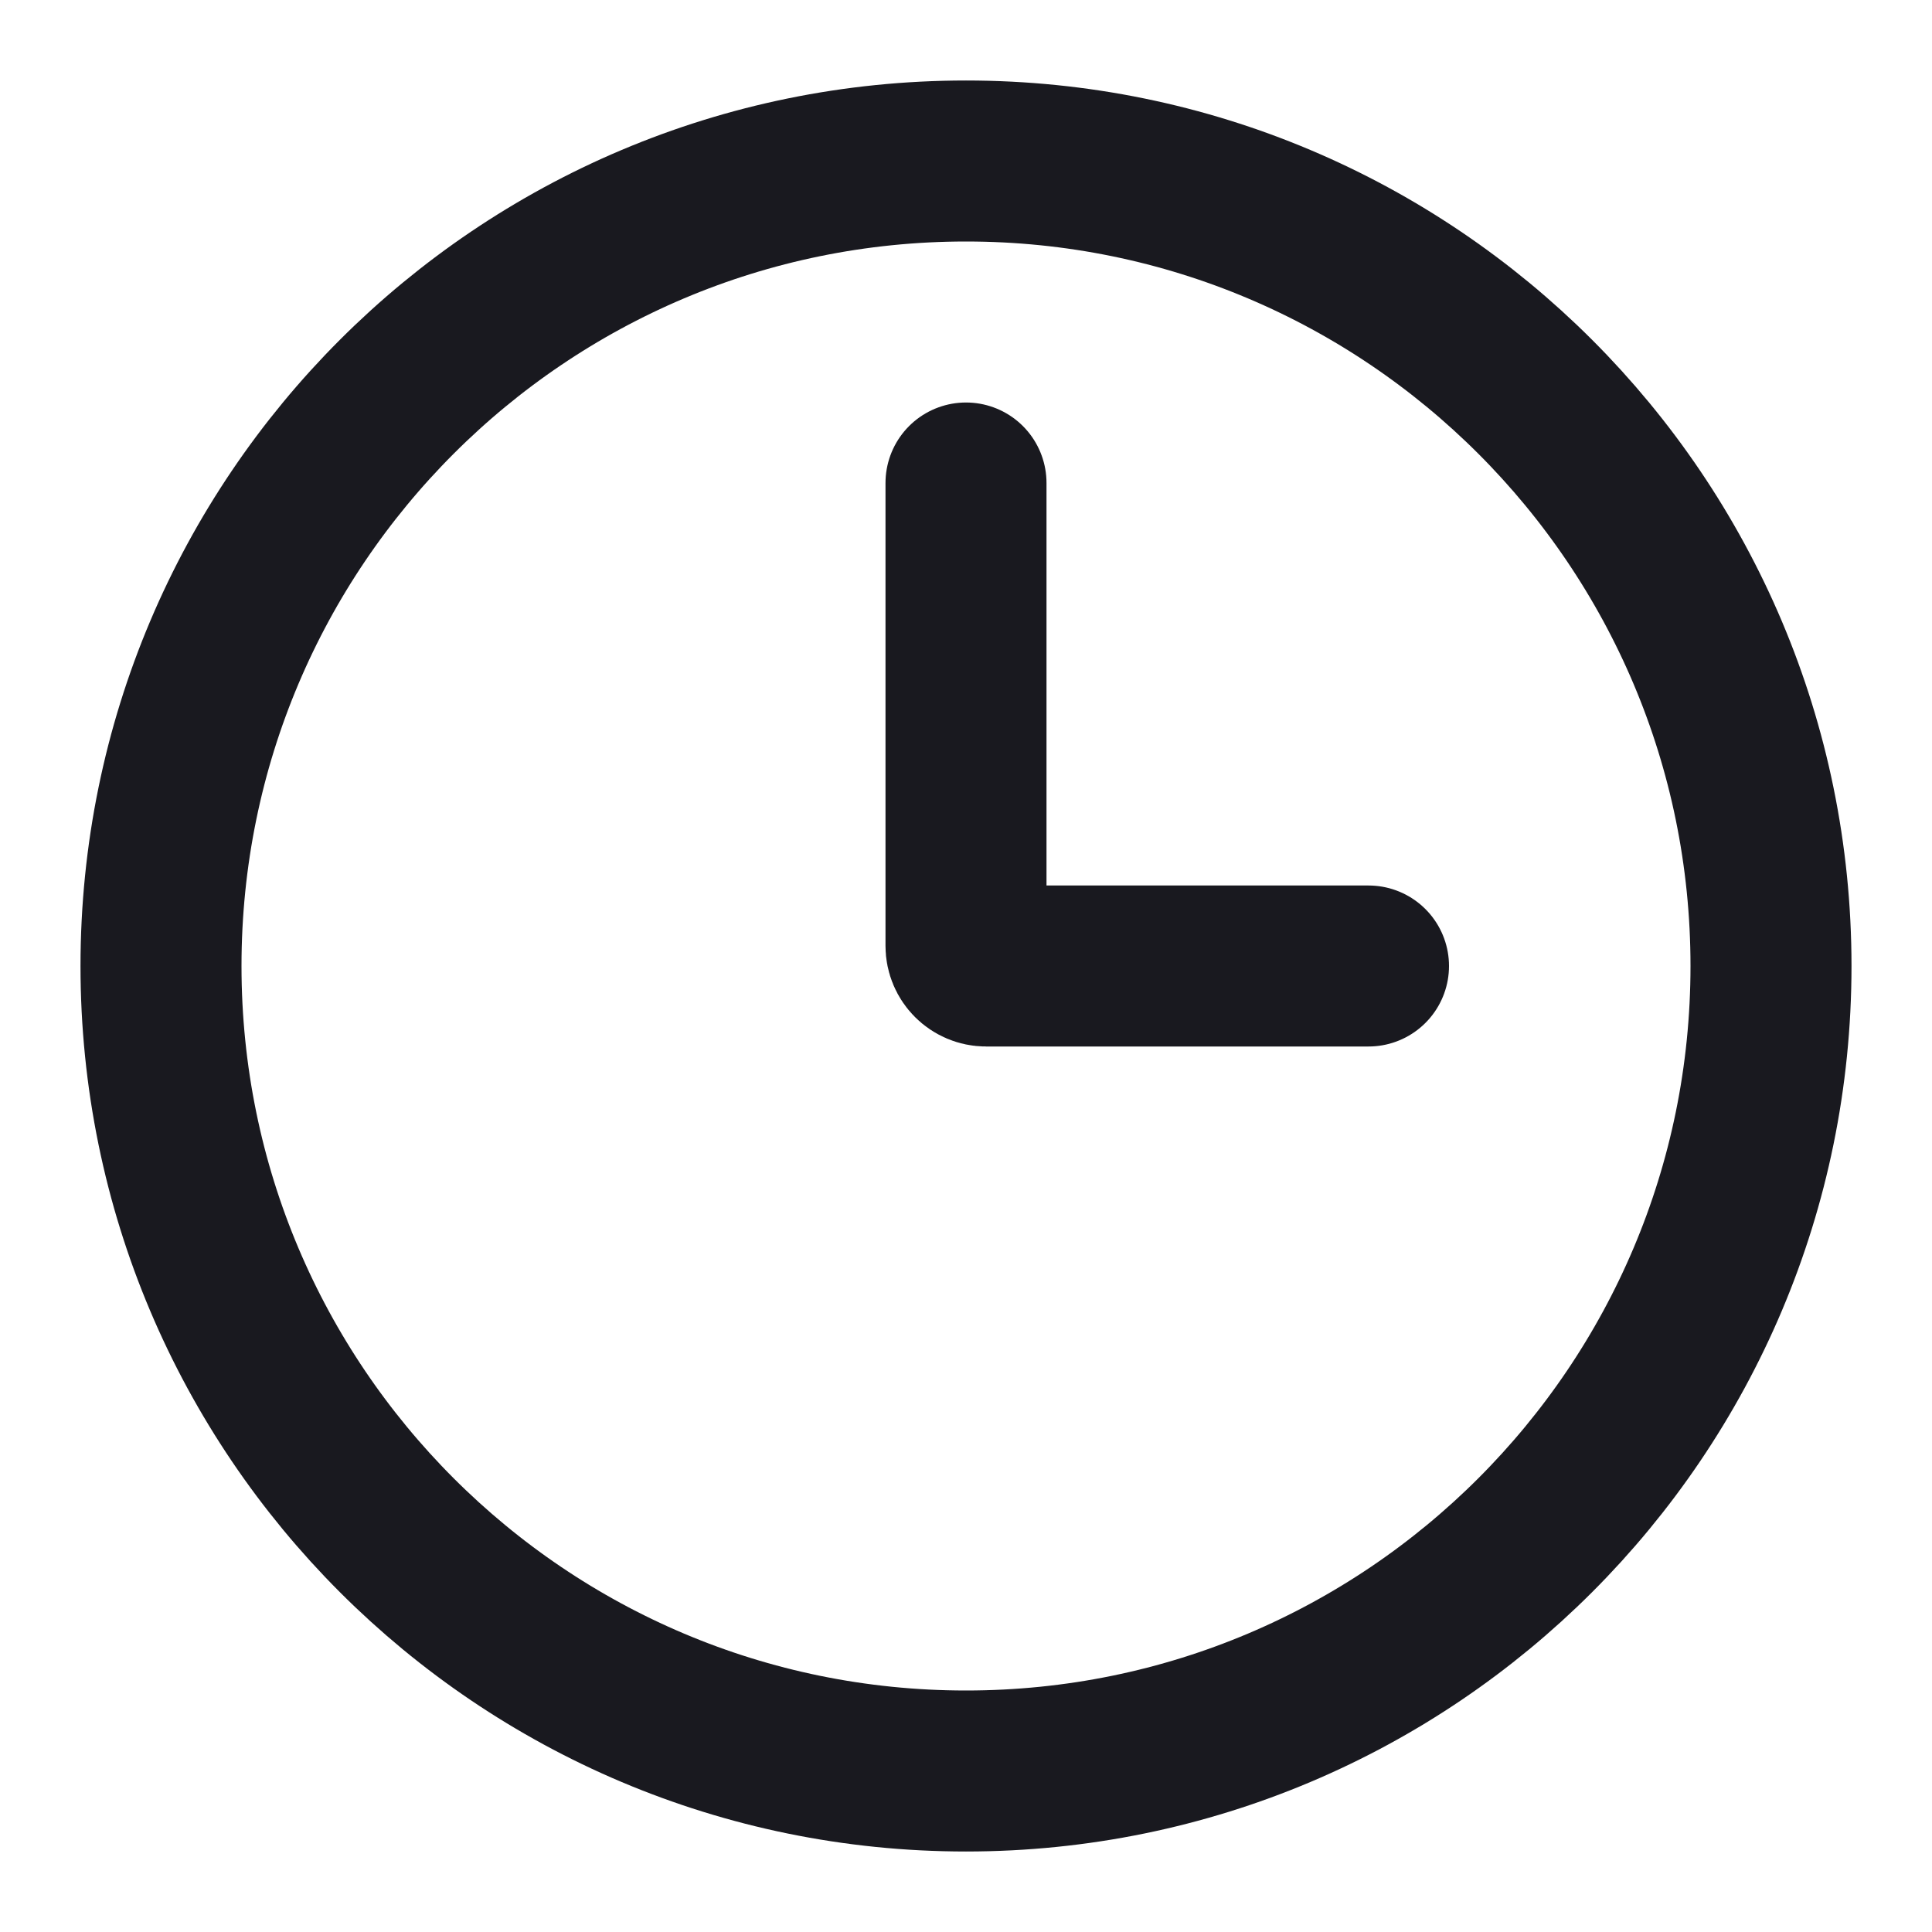
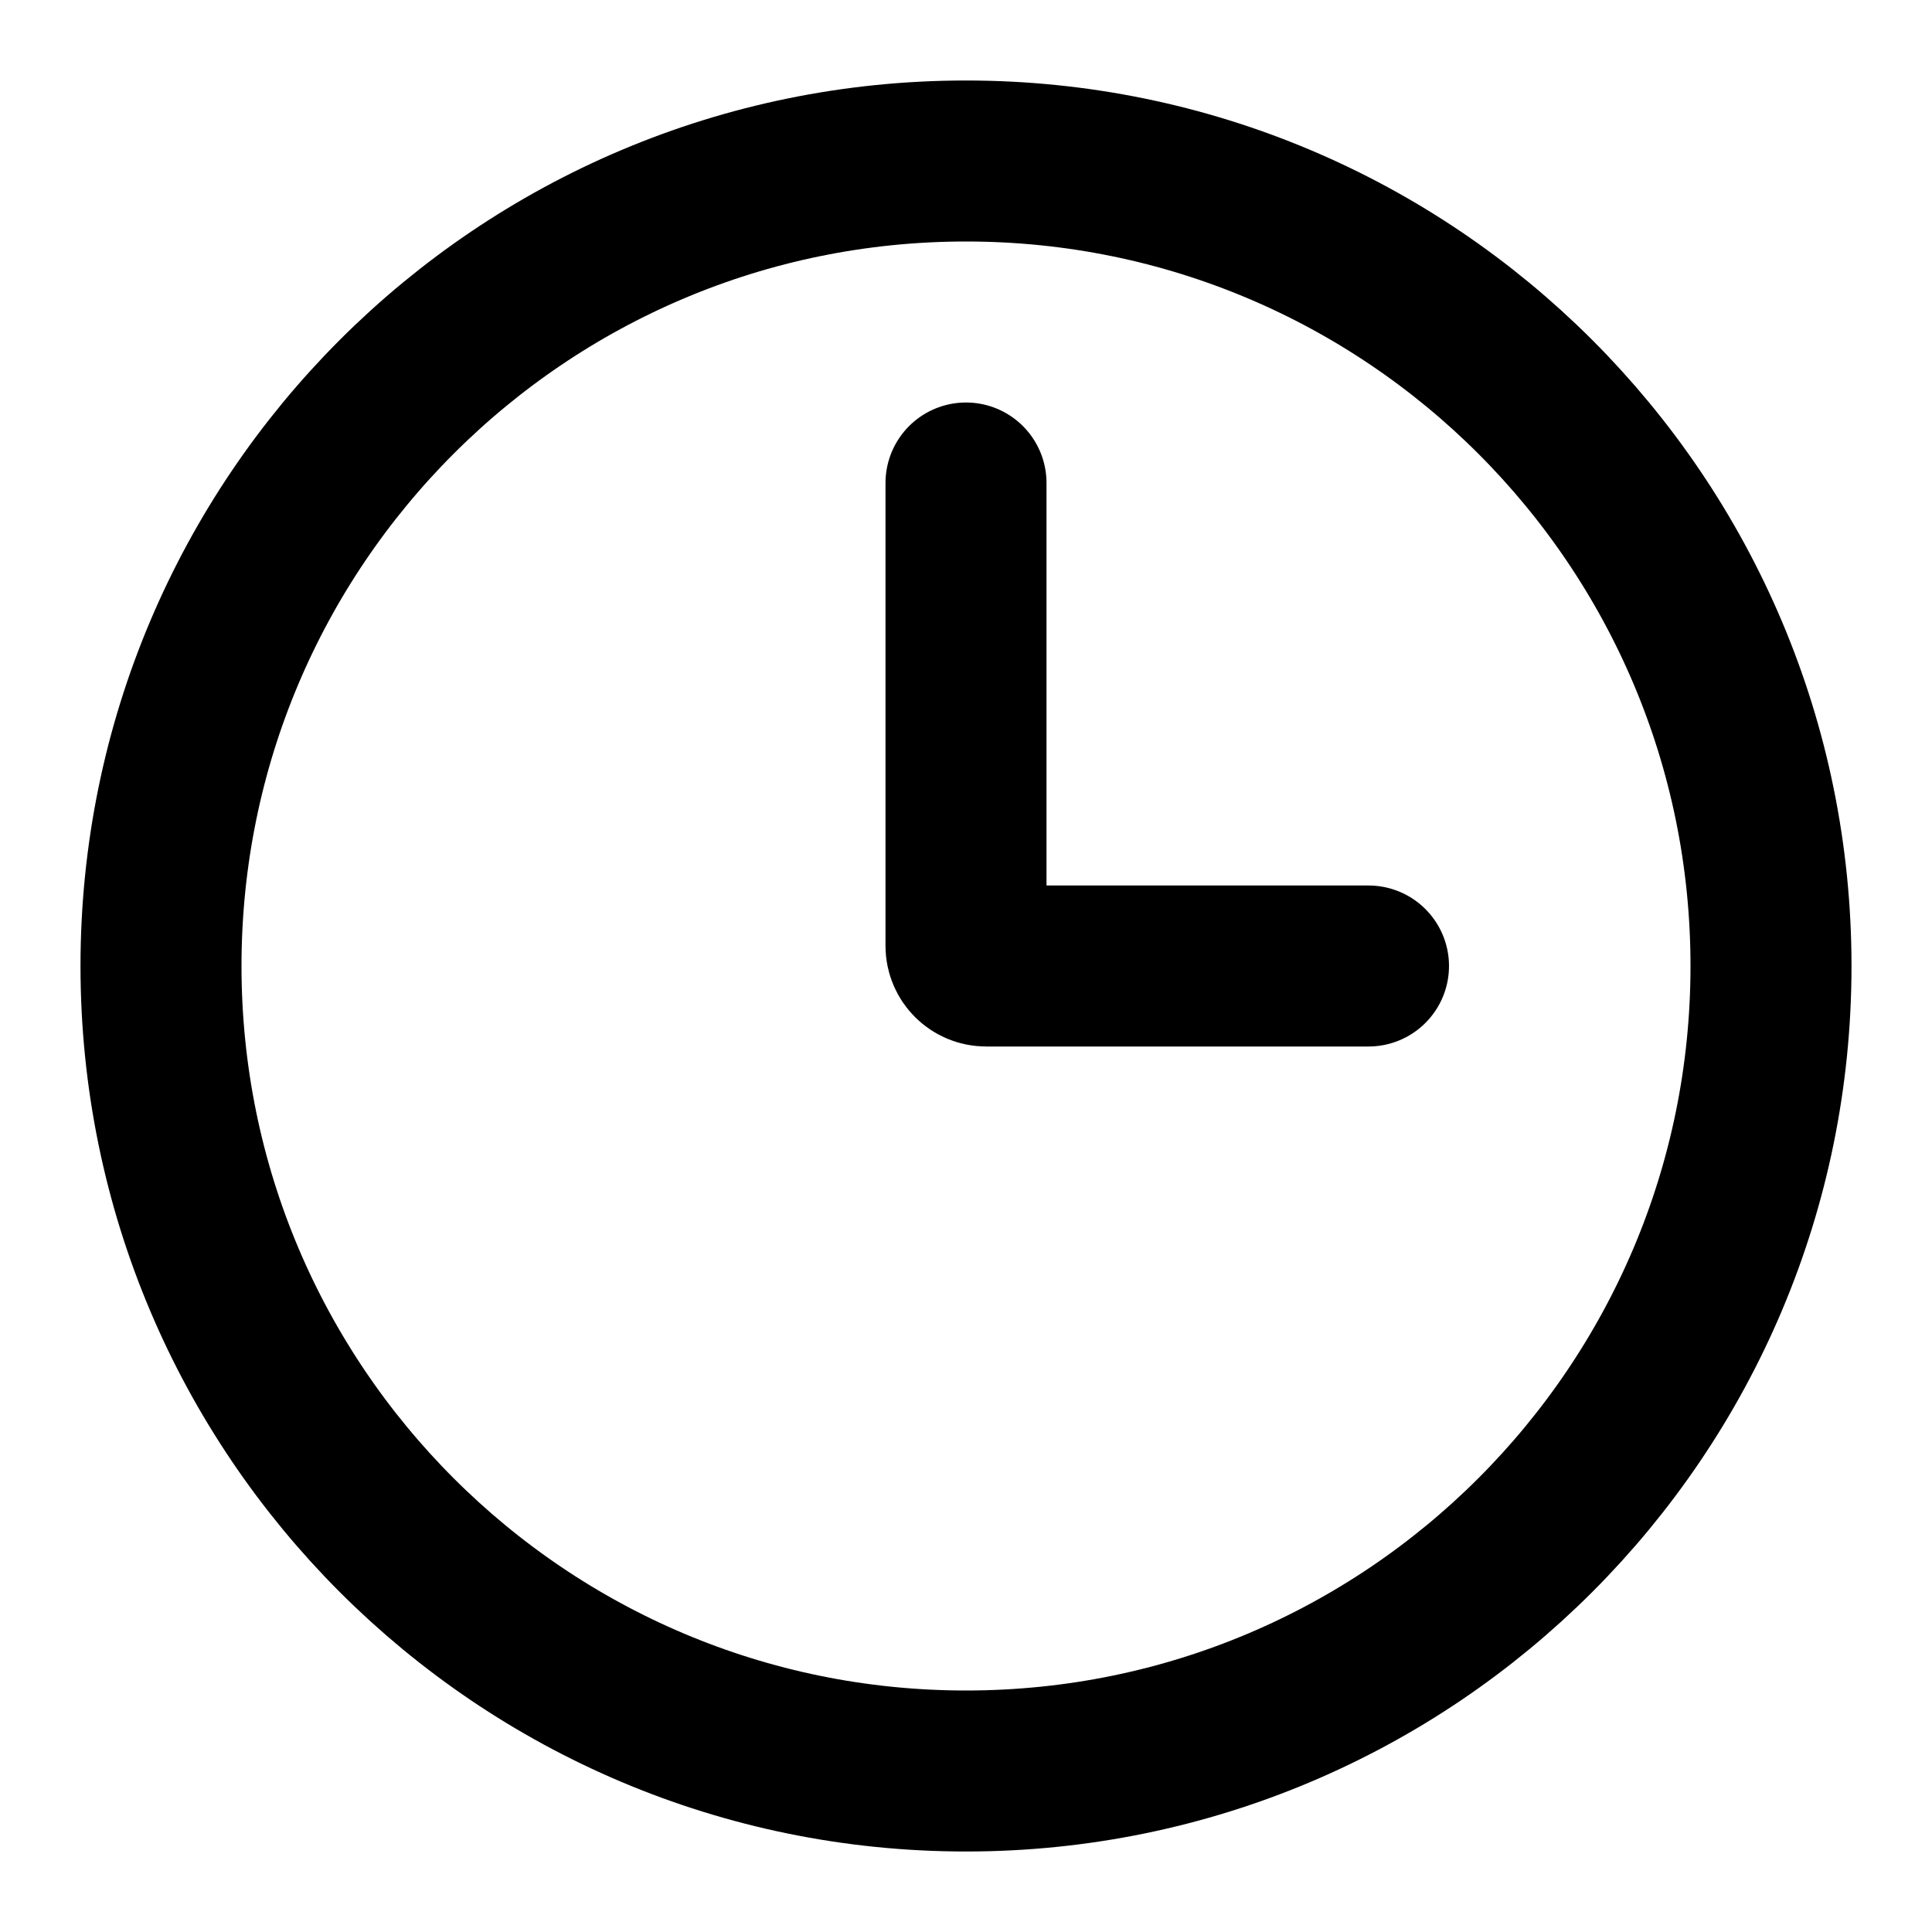
<svg xmlns="http://www.w3.org/2000/svg" width="24" height="24" viewBox="0 0 24 24" fill="none">
-   <circle cx="12" cy="12" r="10" stroke="#19191F" stroke-width="2" />
-   <path d="M17 12H12.25C12.112 12 12 11.888 12 11.75V6" stroke="#19191F" stroke-width="2" stroke-linecap="round" />
+   <circle cx="12" cy="12" r="10" stroke="currentColor" stroke-width="2" />
+   <path d="M17 12H12.25C12.112 12 12 11.888 12 11.75V6" stroke="currentColor" stroke-width="2" stroke-linecap="round" />
</svg>
